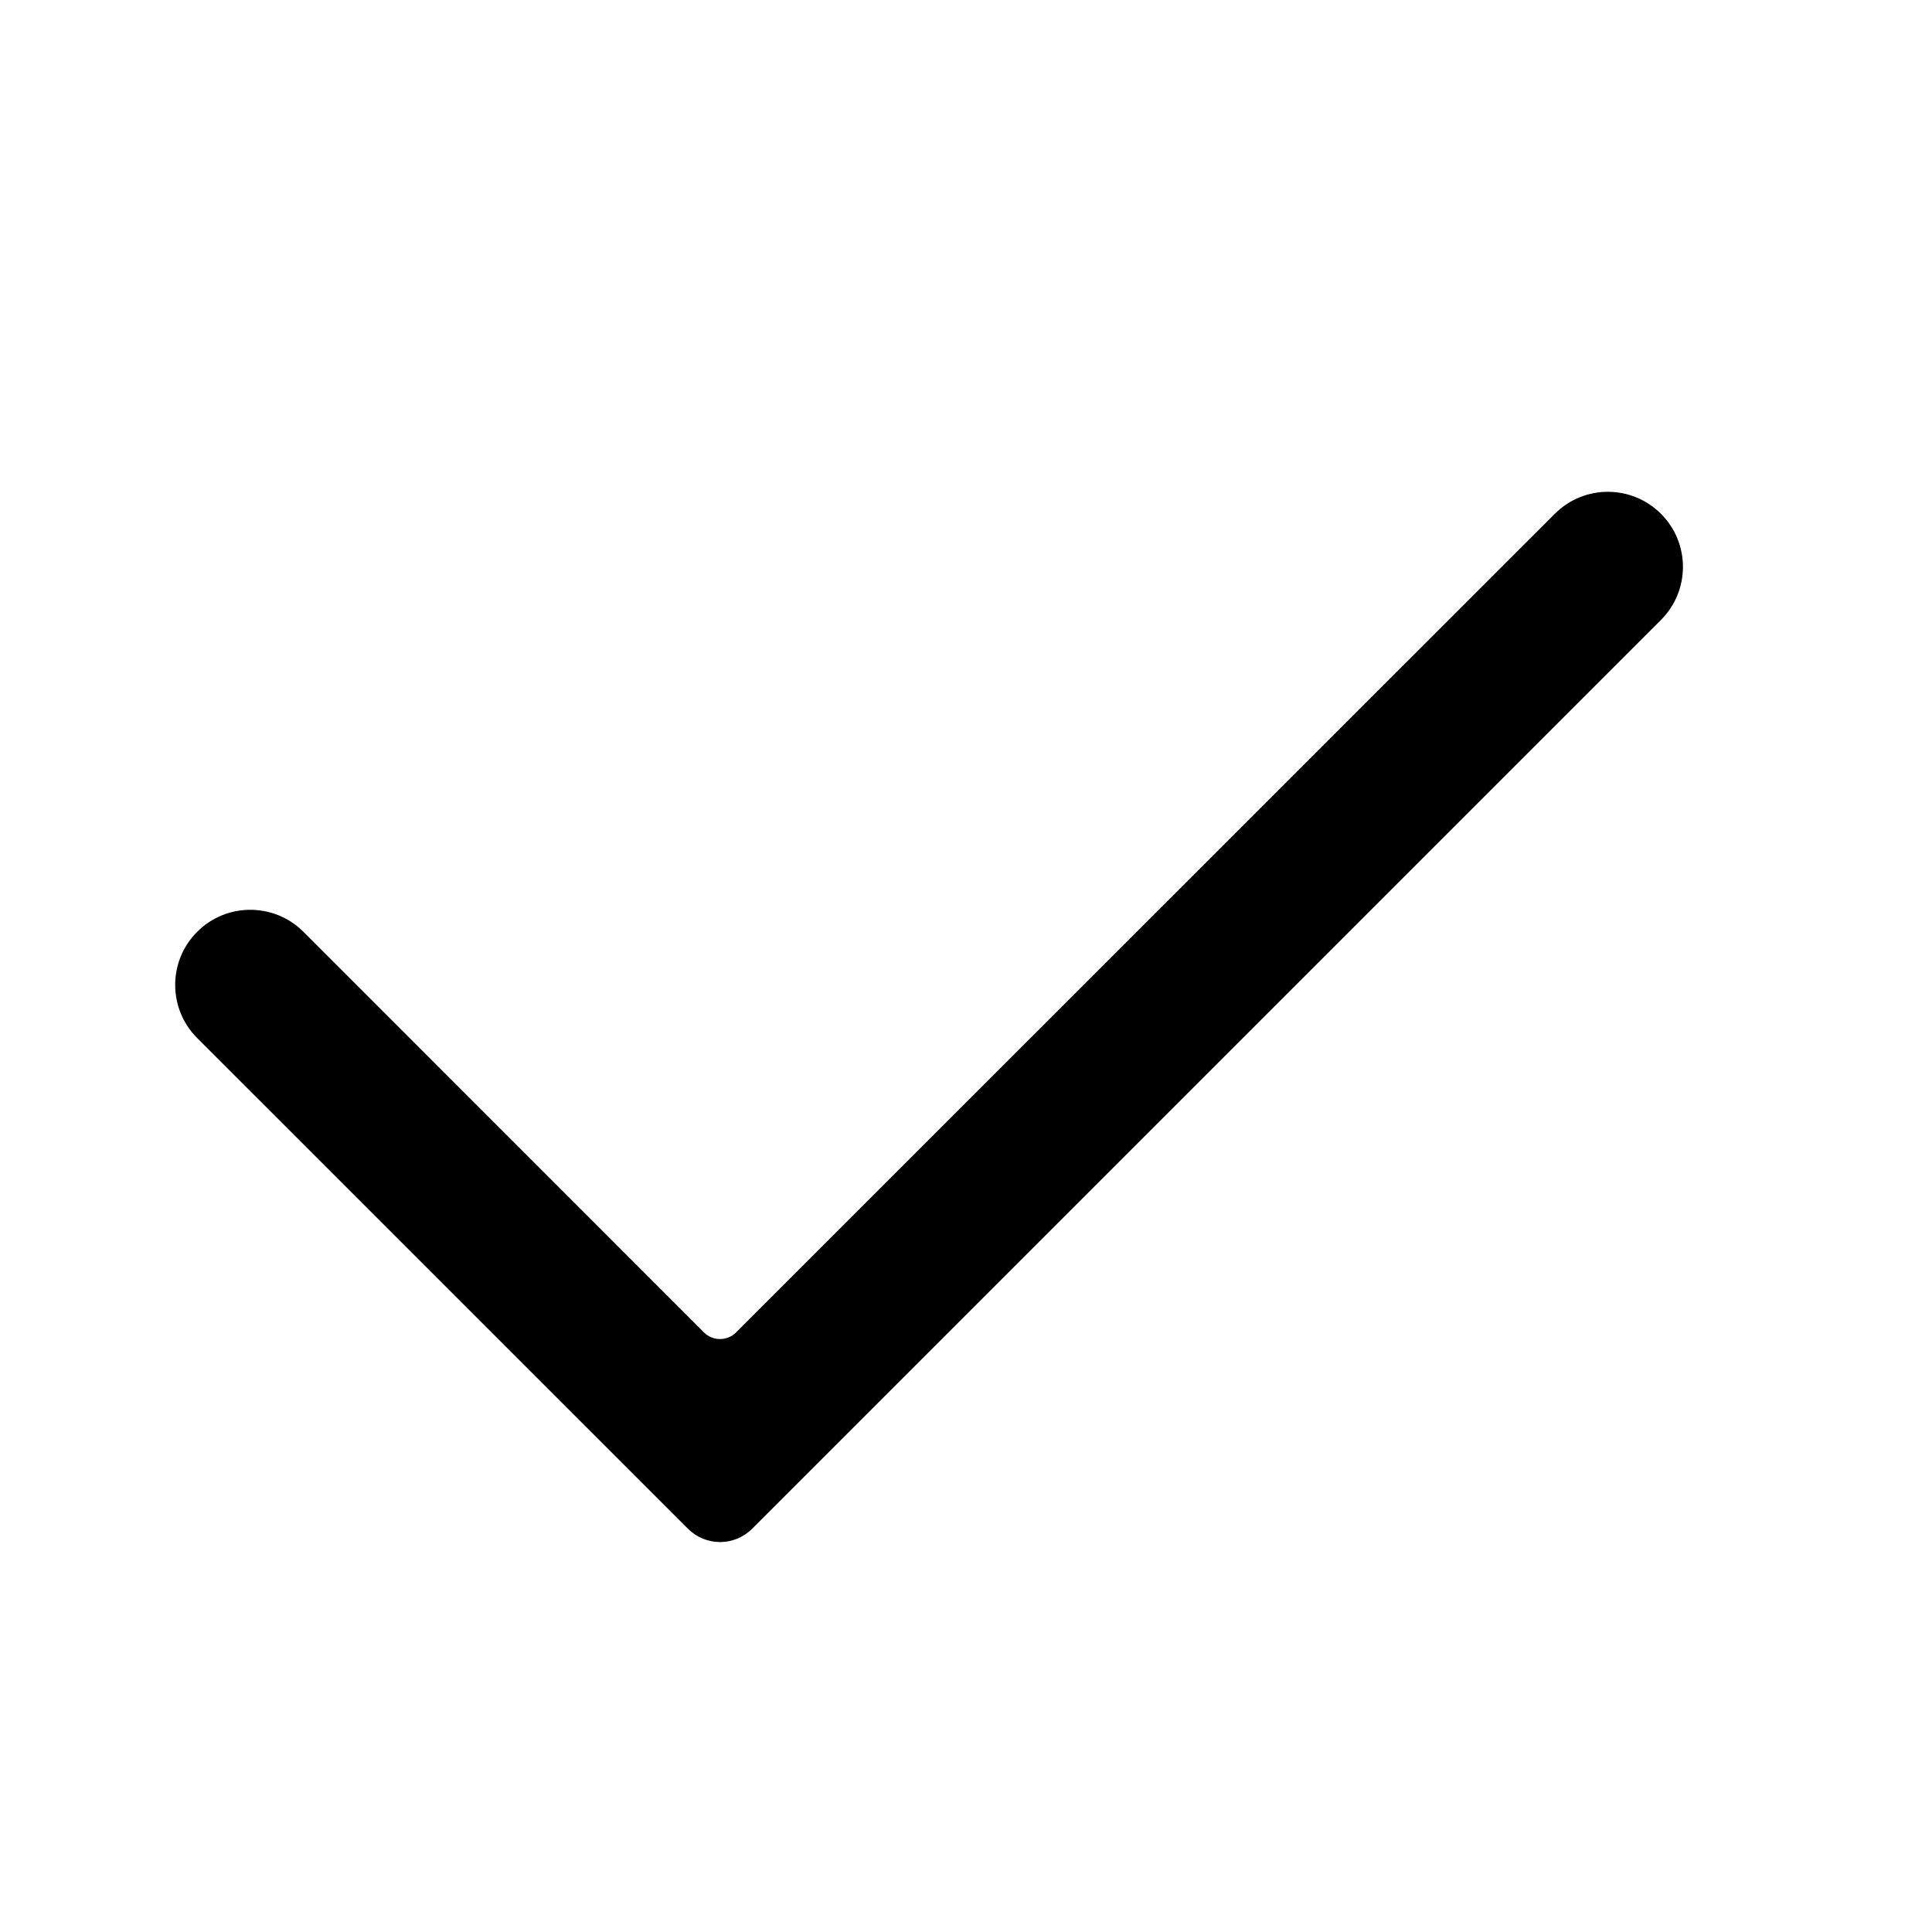
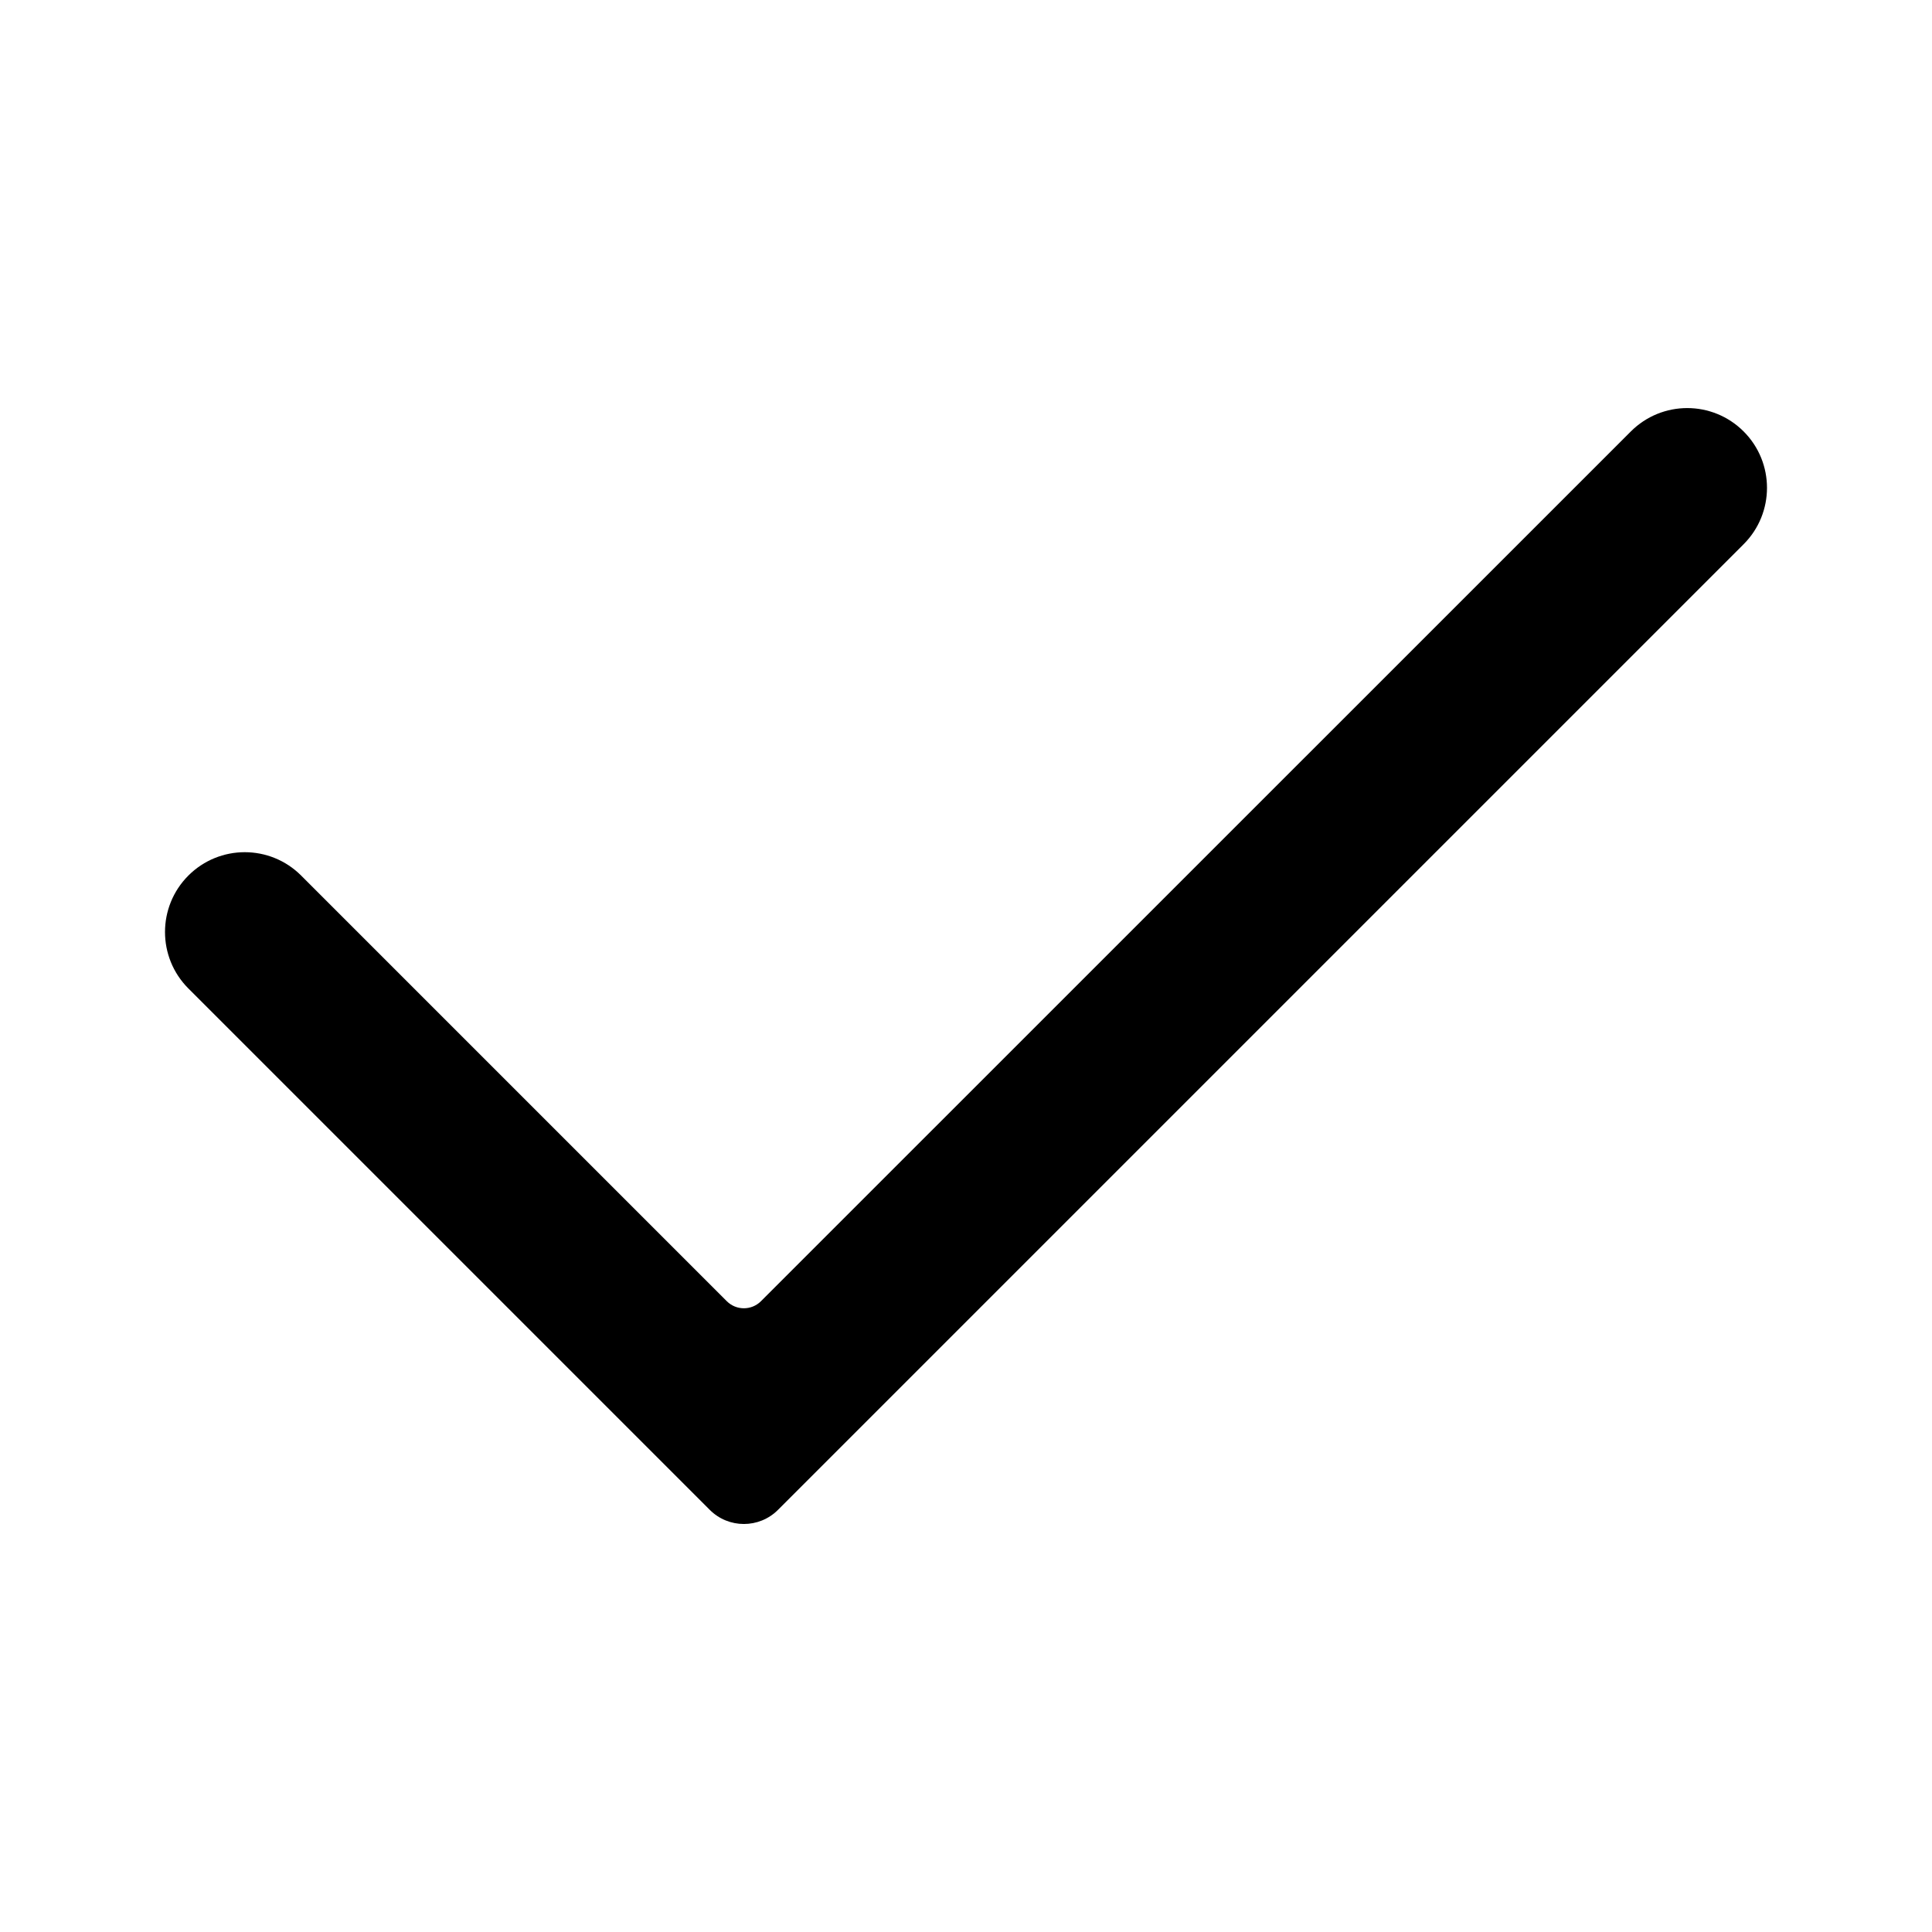
- <svg xmlns="http://www.w3.org/2000/svg" width="17" height="17" viewBox="0 0 17 17" fill="none">
-   <path fill-rule="evenodd" clip-rule="evenodd" d="M14.615 4.521C14.873 4.779 14.873 5.197 14.615 5.455L6.619 13.451C6.462 13.608 6.209 13.608 6.053 13.451L1.735 9.134C1.477 8.876 1.477 8.457 1.735 8.199C1.993 7.941 2.411 7.941 2.67 8.199L6.194 11.724C6.272 11.802 6.399 11.802 6.477 11.724L13.681 4.521C13.939 4.263 14.357 4.263 14.615 4.521Z" fill="black" />
+ <svg xmlns="http://www.w3.org/2000/svg" width="16" height="16" viewBox="0 0 16 16" fill="none">
+   <path fill-rule="evenodd" clip-rule="evenodd" d="M14.44 3.573C14.698 3.831 14.698 4.249 14.44 4.507L6.443 12.504C6.287 12.66 6.034 12.66 5.878 12.504L1.56 8.186C1.302 7.928 1.302 7.509 1.56 7.251C1.818 6.993 2.236 6.993 2.494 7.251L6.019 10.776C6.097 10.854 6.224 10.854 6.302 10.776L13.506 3.573C13.764 3.315 14.182 3.315 14.44 3.573Z" fill="black" />
</svg>
